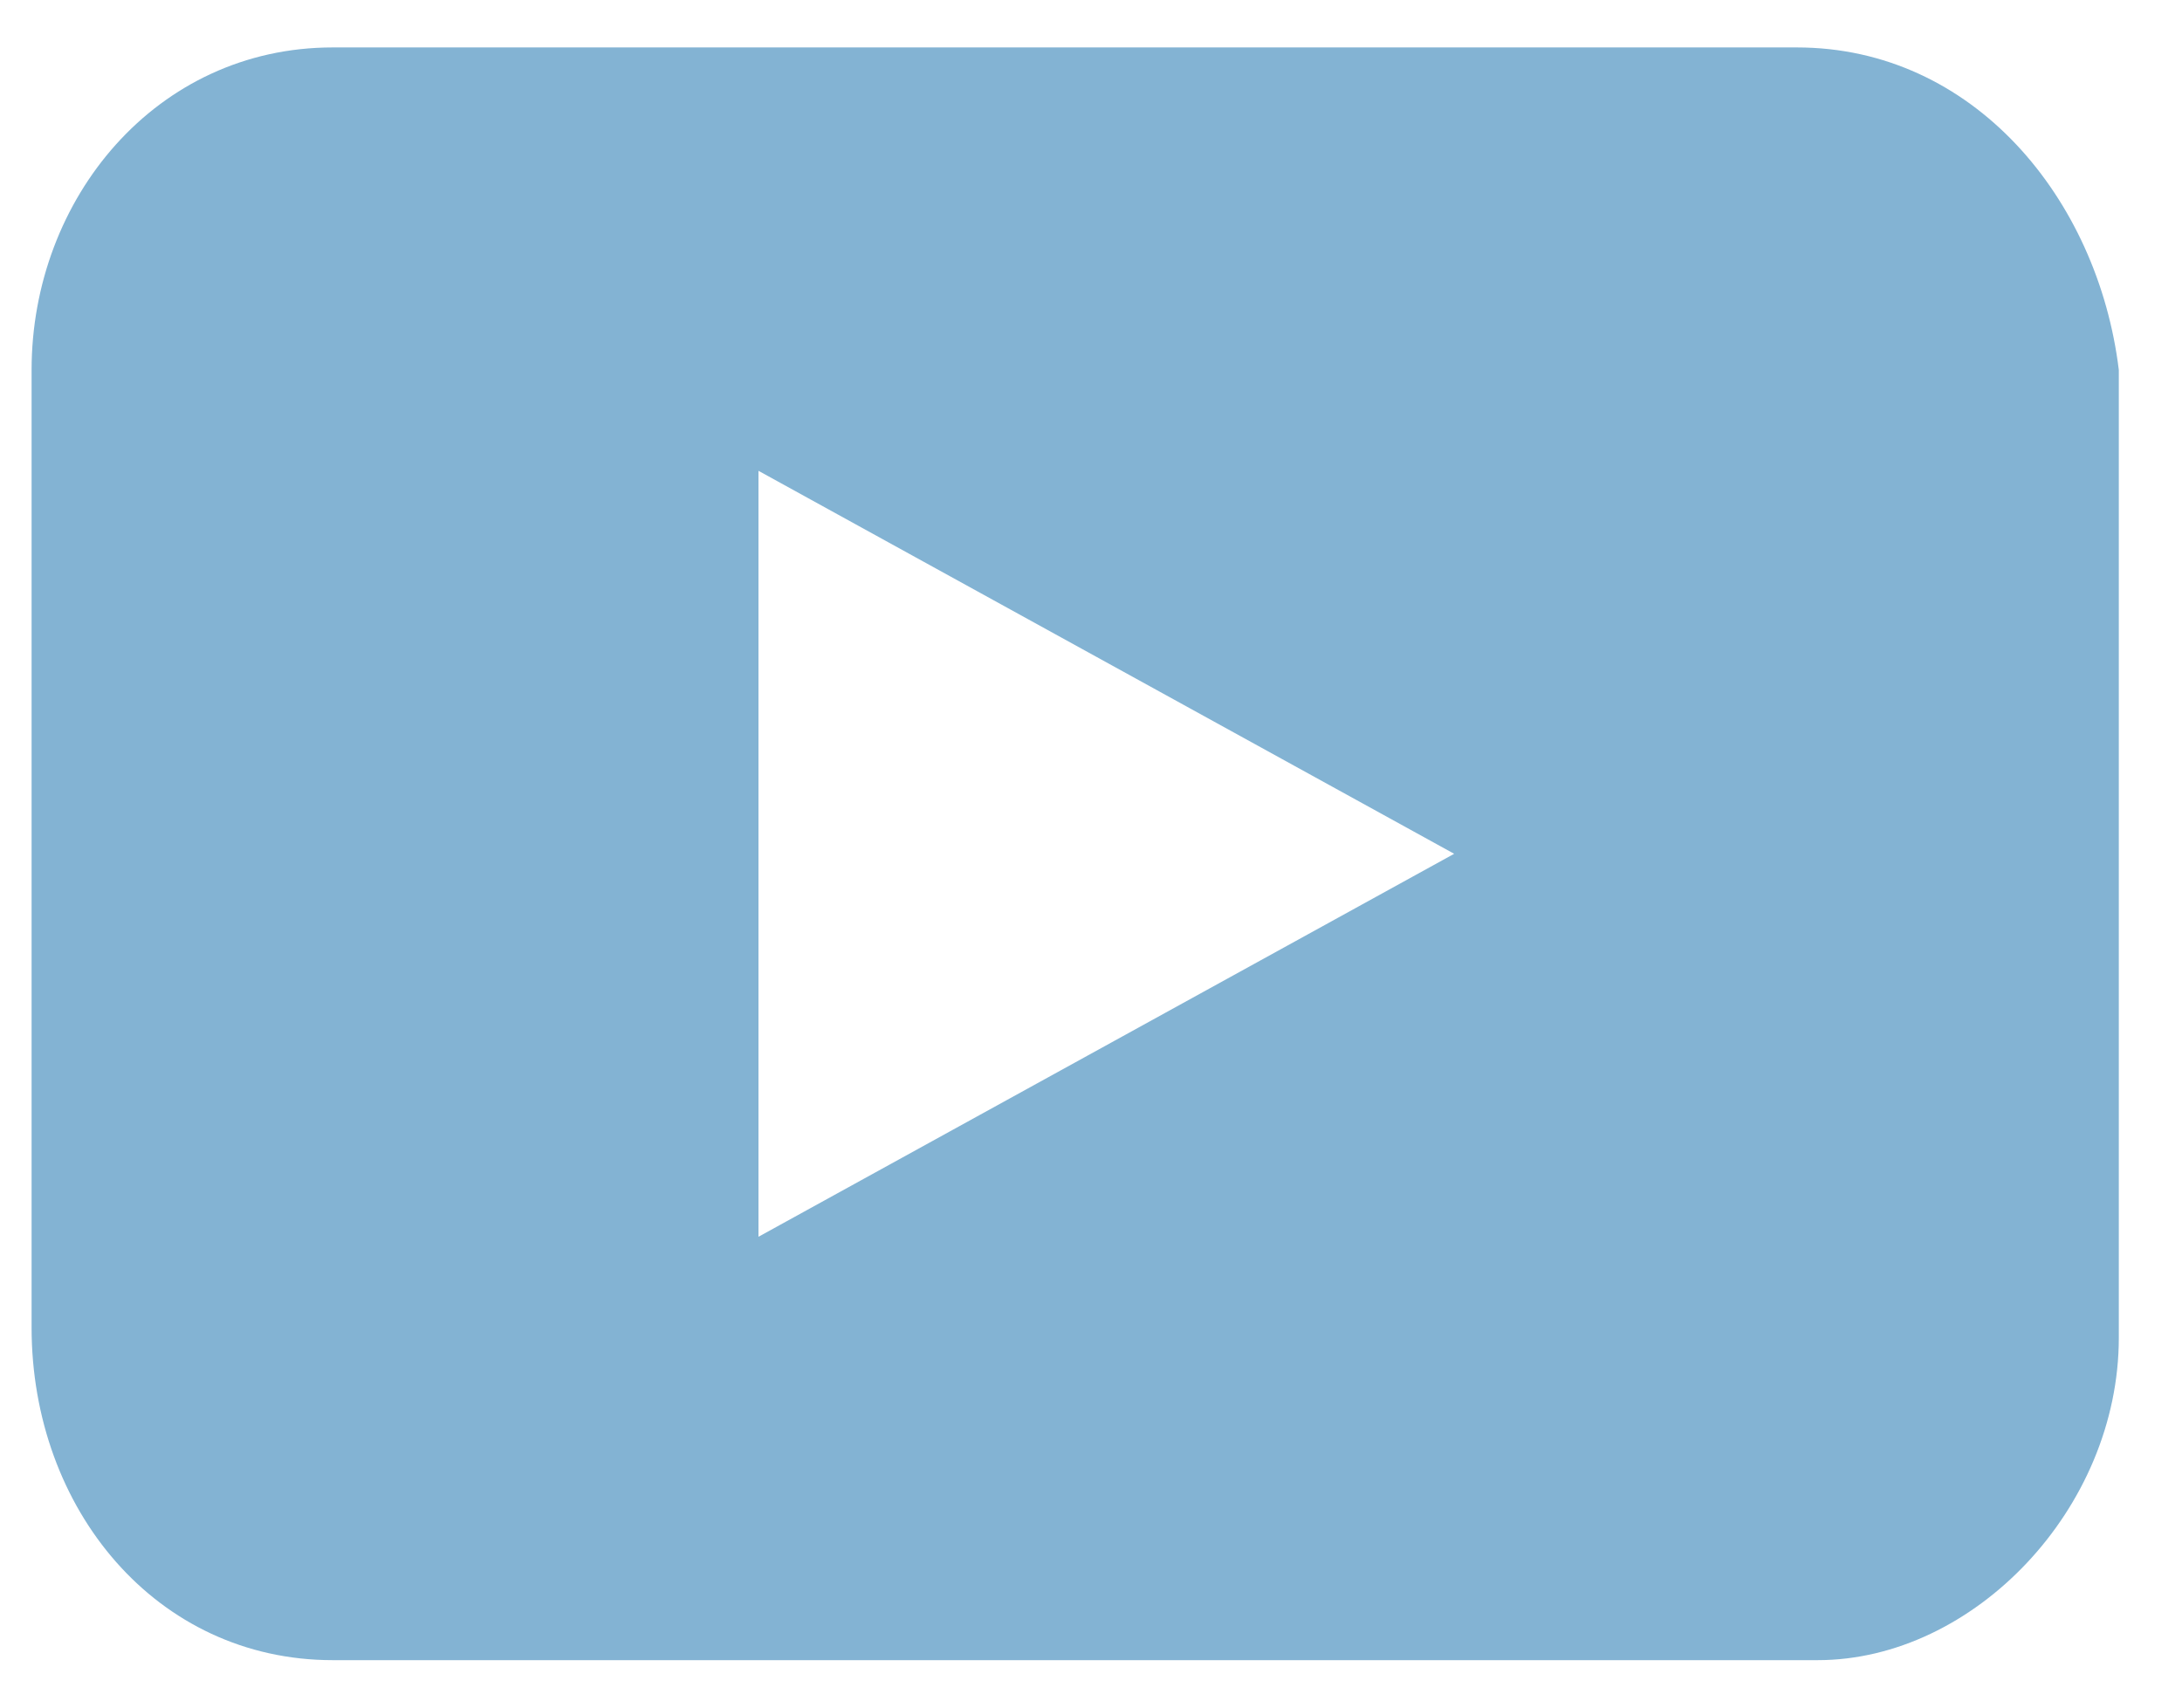
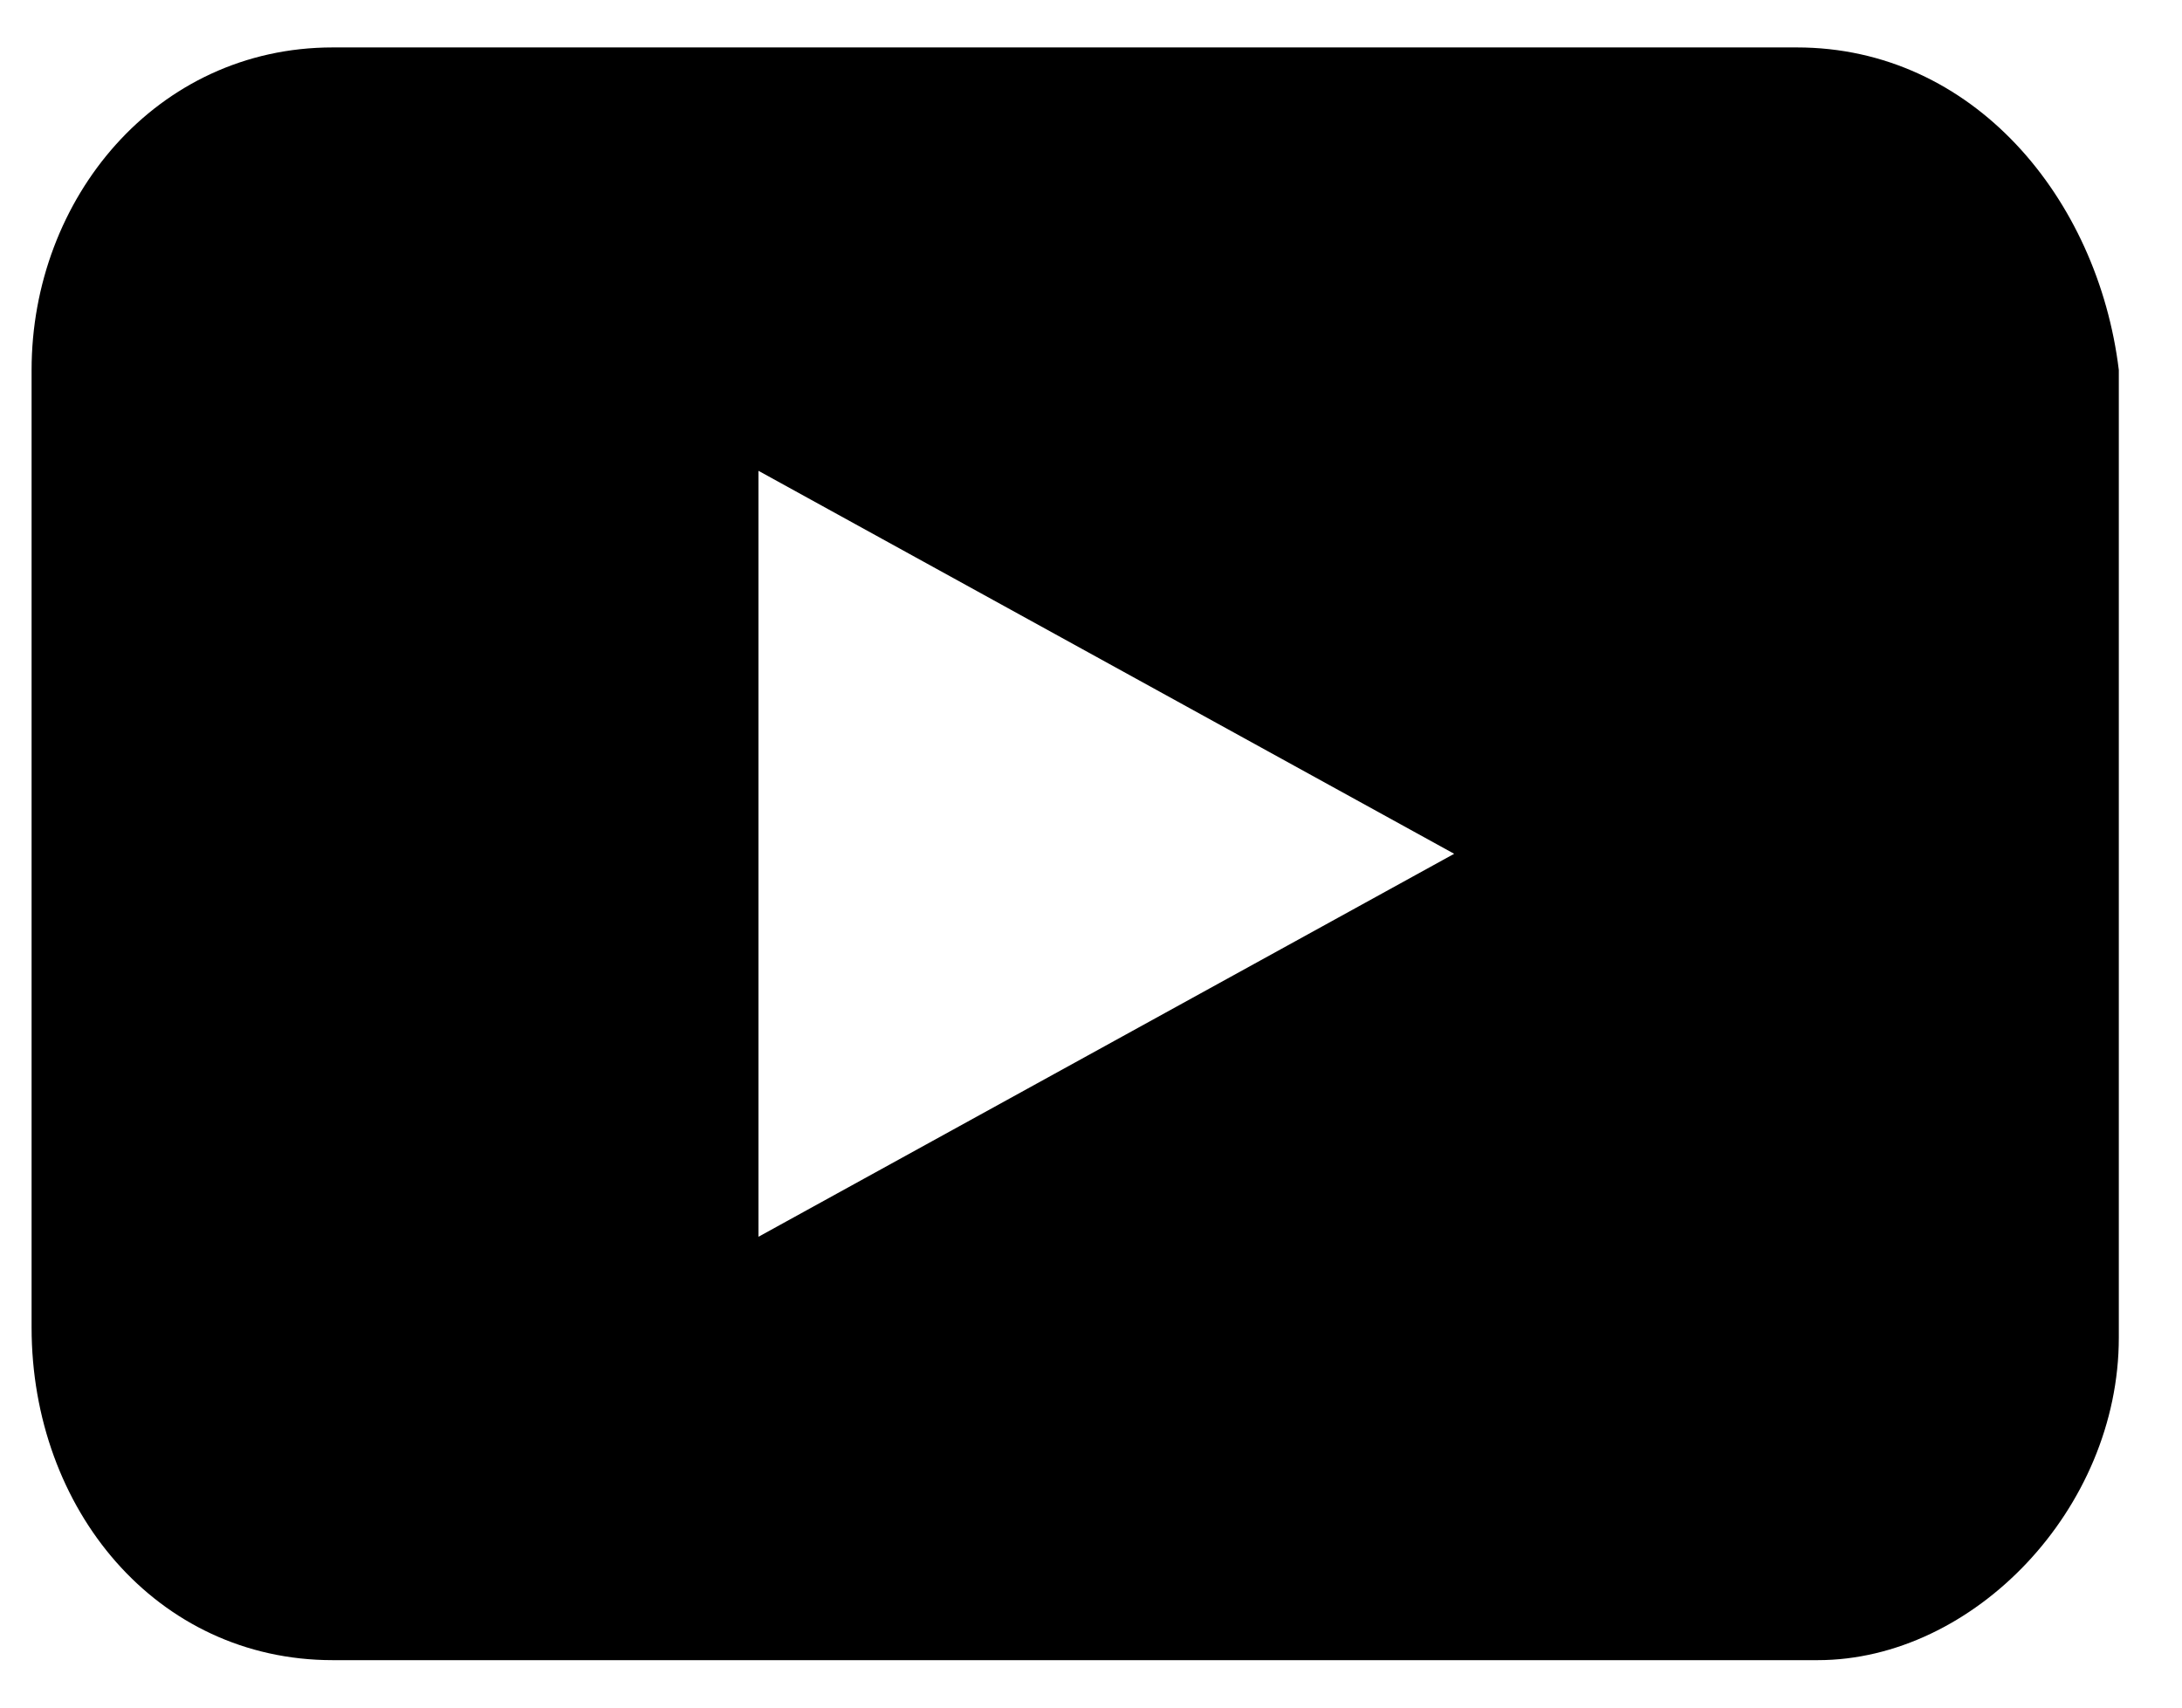
- <svg xmlns="http://www.w3.org/2000/svg" width="23" height="18" viewBox="0 0 23 18" fill="none">
-   <path d="M18.94.5H3.507C1.647.5.333 2.094.333 3.9v10.094c0 1.912 1.314 3.506 3.174 3.506H19.16c1.642 0 3.174-1.594 3.174-3.4V3.9C22.114 2.094 20.801.5 18.94.5ZM7.995 13.037V4.963L15.328 9l-7.333 4.037Z" fill="#83B3D3" />
+ <svg xmlns="http://www.w3.org/2000/svg" width="23" height="18" viewBox="0 0 23 18">
+   <path d="M18.94.5H3.507C1.647.5.333 2.094.333 3.9v10.094c0 1.912 1.314 3.506 3.174 3.506H19.16c1.642 0 3.174-1.594 3.174-3.4V3.9C22.114 2.094 20.801.5 18.94.5ZM7.995 13.037V4.963L15.328 9l-7.333 4.037Z" />
</svg>
